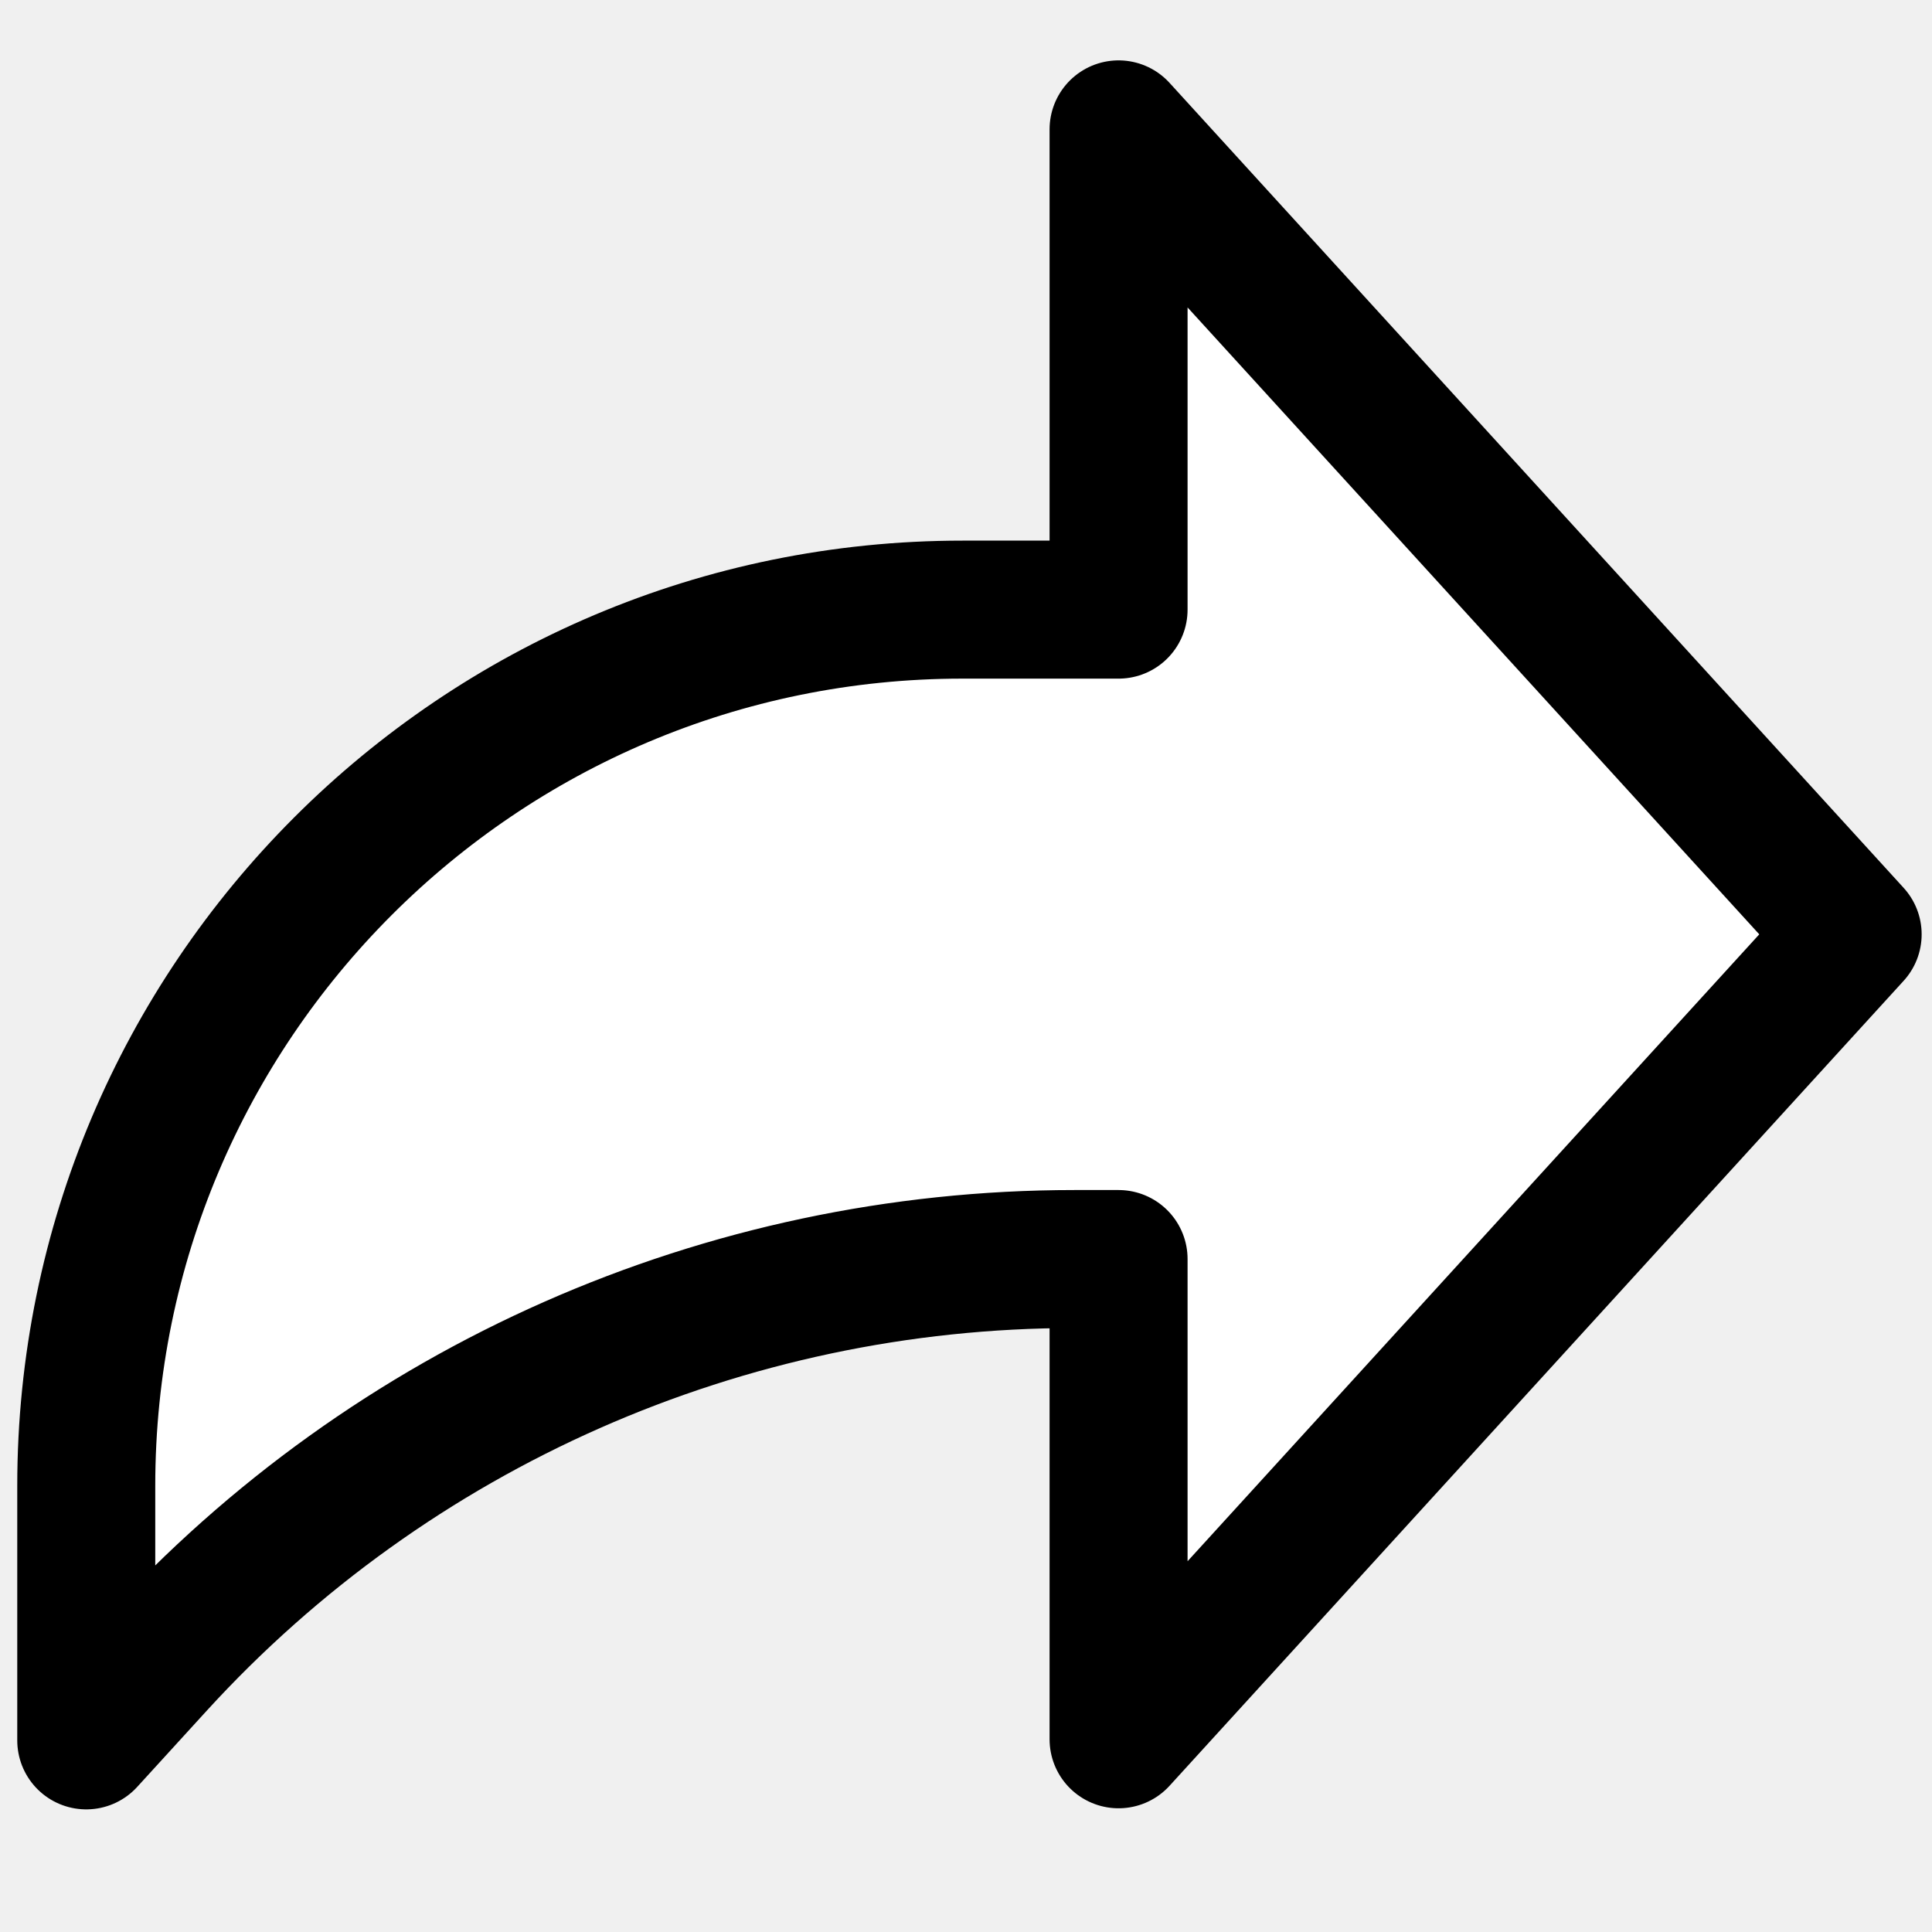
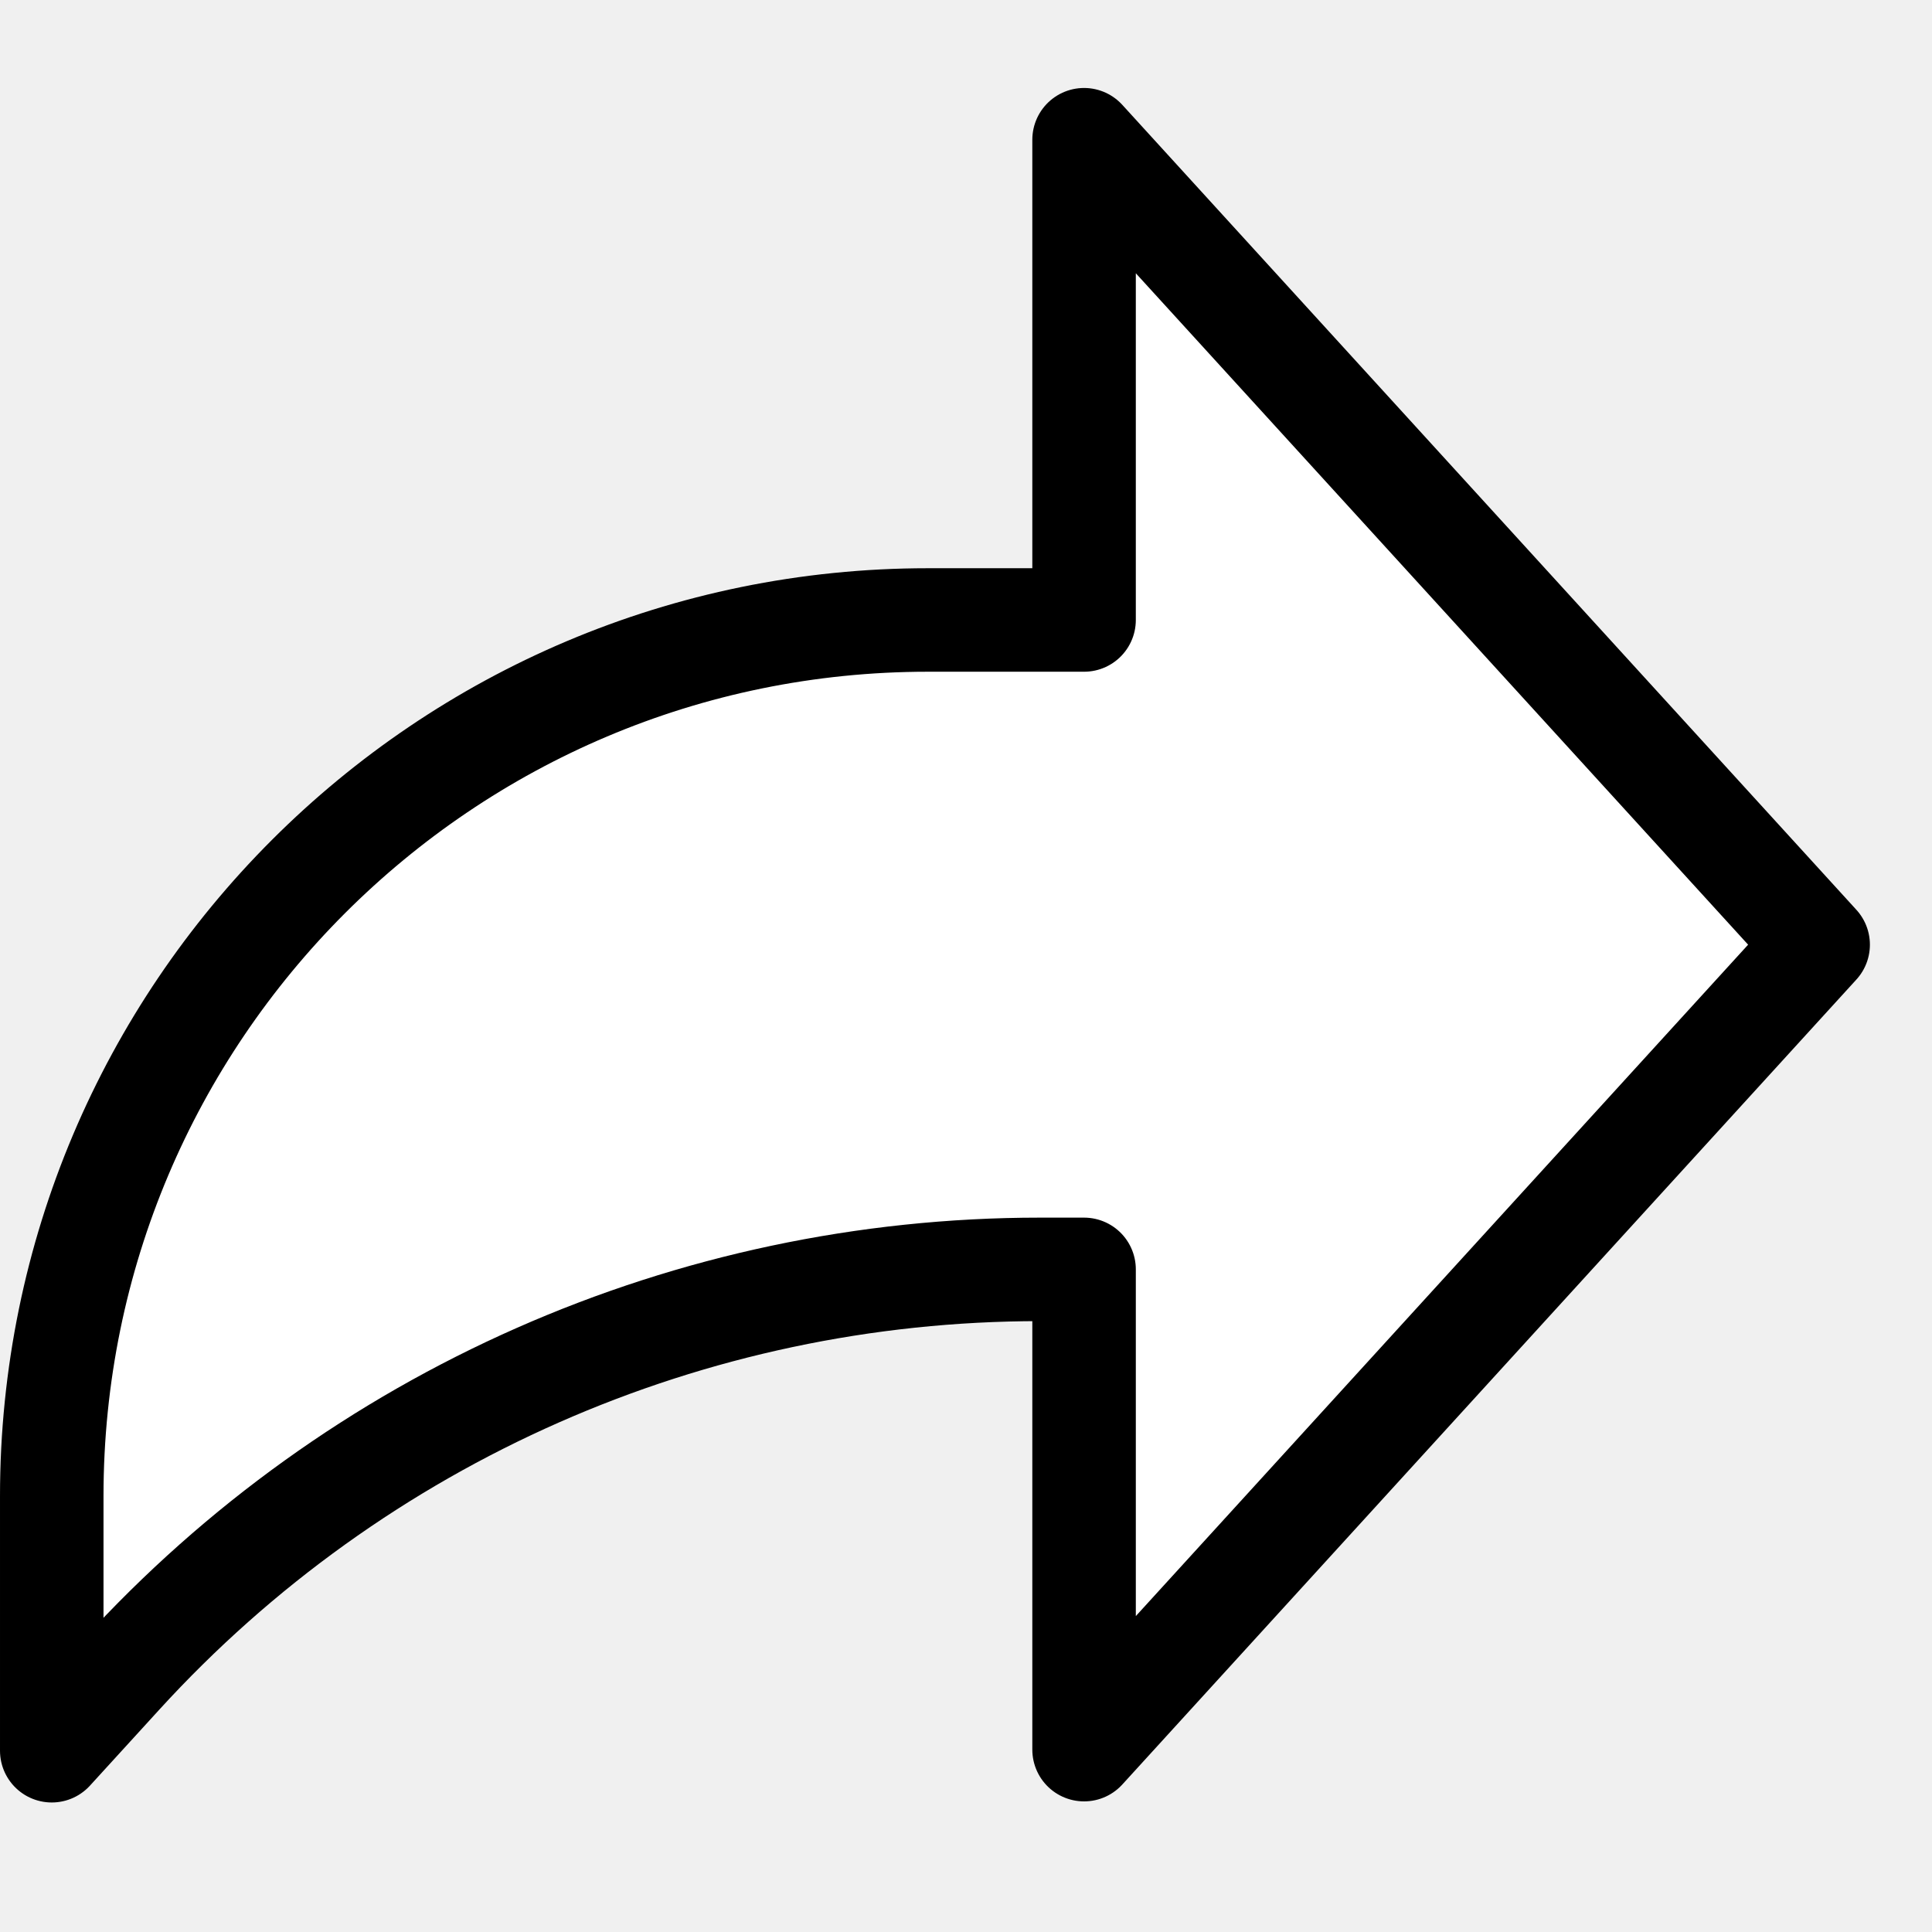
- <svg xmlns="http://www.w3.org/2000/svg" width="510px" height="510px" viewBox="-25 -22 560 530">
-   <path d="m512 233.82-212.777-233.32v139.203h-45.238c-140.273   0-253.984 113.711-253.984    253.984v73.77l20.094-22.02c68.316-74.852    164.98-117.5 266.324-117.5h12.805v139.203zm0 0" stroke="#000000" stroke-width="40px" stroke-linejoin="round" fill="#FFFFFF" />
+ <svg xmlns="http://www.w3.org/2000/svg" width="510px" height="510px" viewBox="-15 -25 560 530">
+   <path d="m512 233.82-212.777-233.32v139.203h-45.238c-140.273   0-253.984 113.711-253.984    253.984v73.77l20.094-22.02c68.316-74.852    164.98-117.5 266.324-117.5h12.805v139.203zm0 0" stroke="#000000" stroke-width="30px" stroke-linejoin="round" fill="#FFFFFF" />
</svg>
